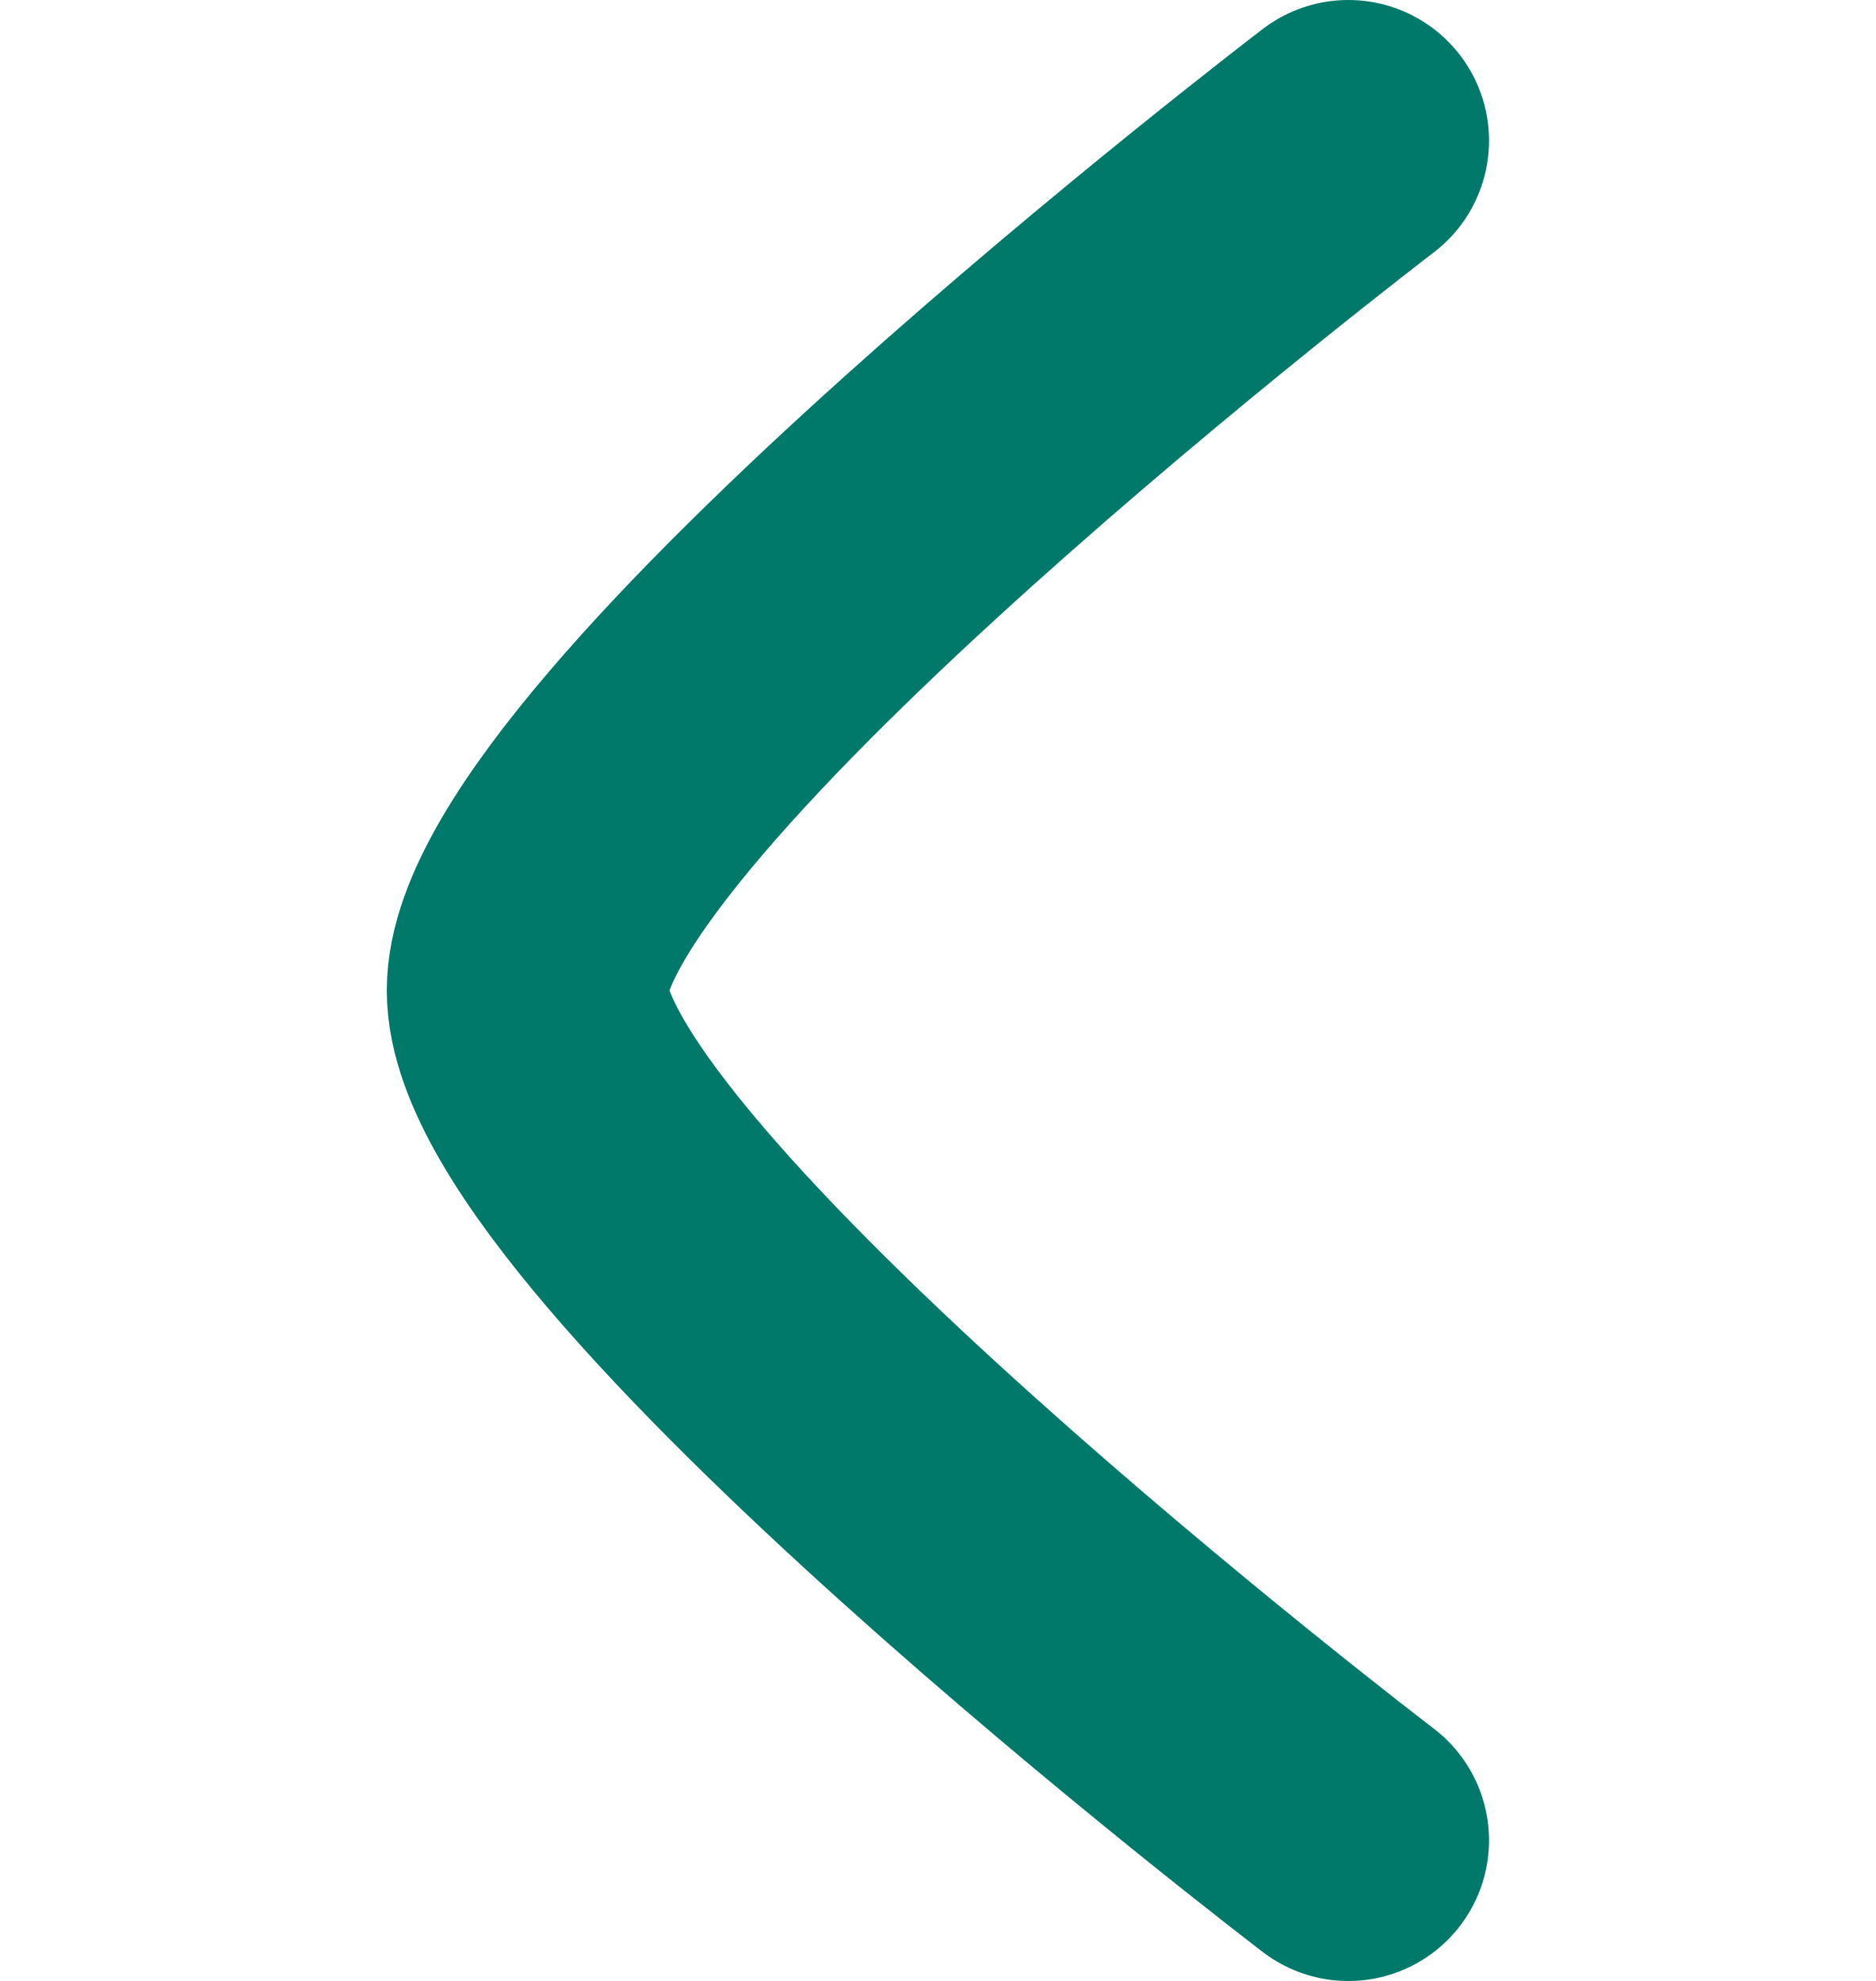
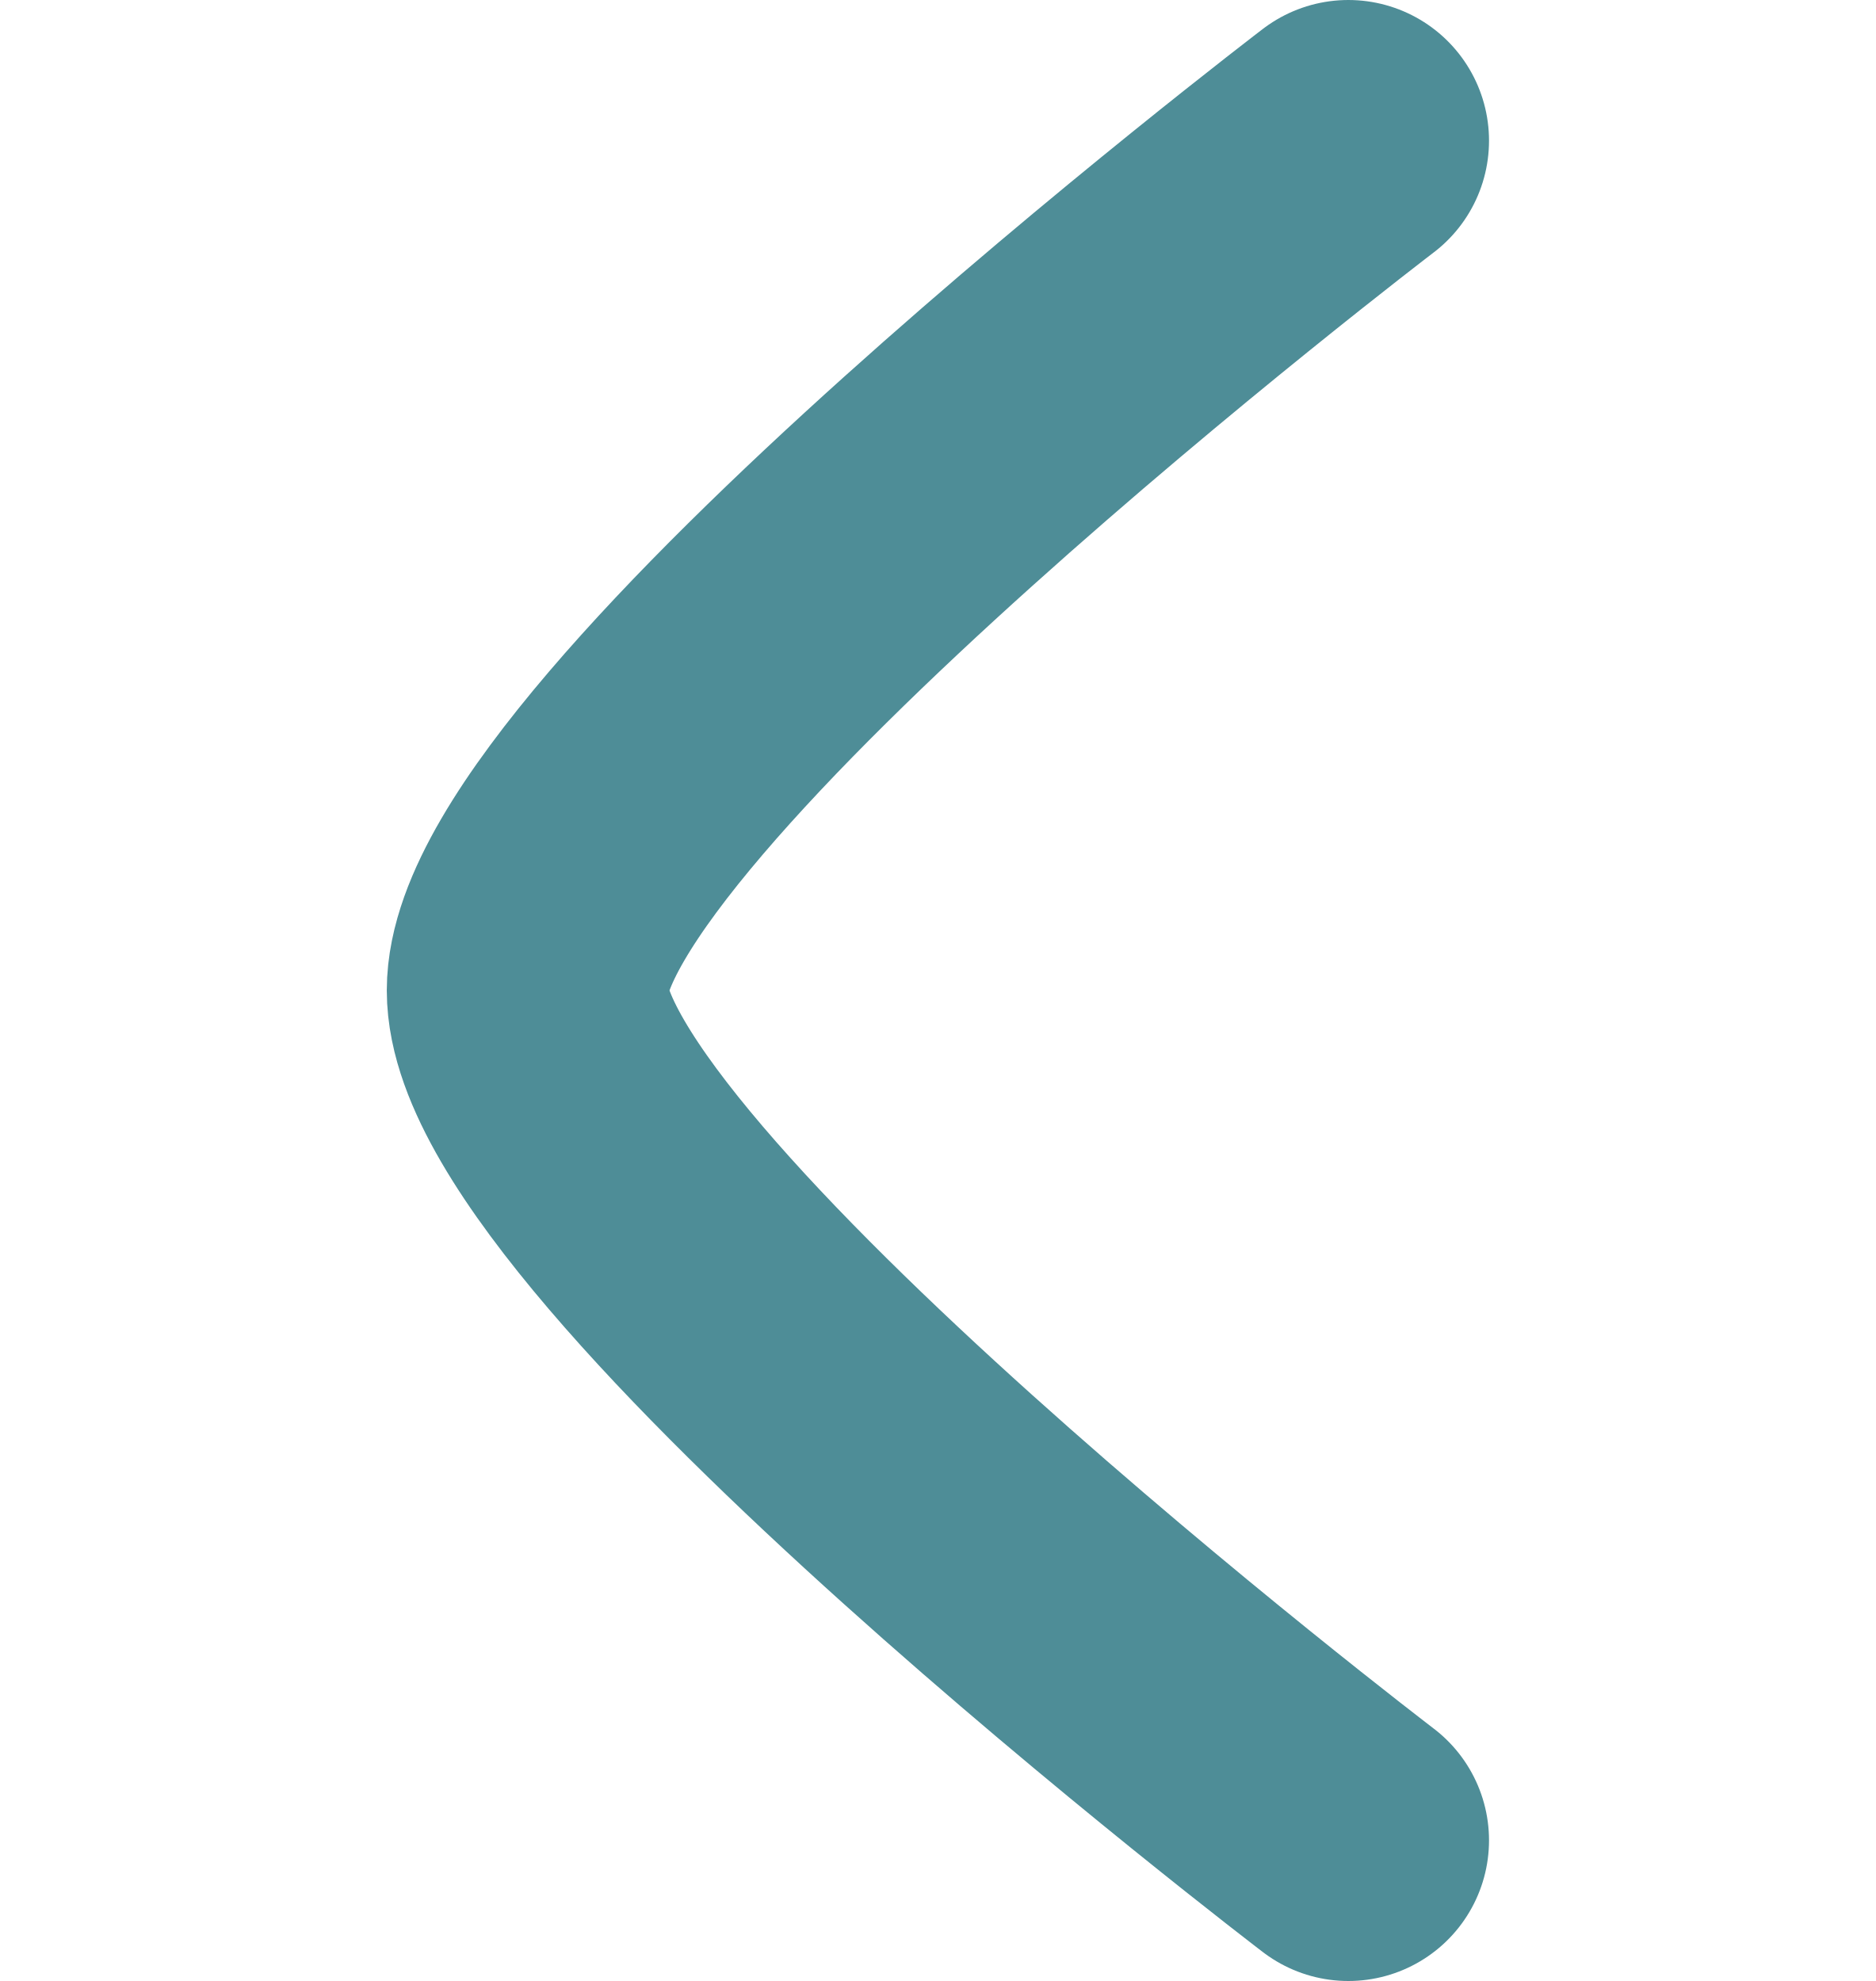
<svg xmlns="http://www.w3.org/2000/svg" preserveAspectRatio="none" overflow="visible" style="display: block;" width="10" height="10.563" viewBox="0 0 10 10.563" fill="none">
  <g id="arrow-left-1">
-     <path id="Vector" d="M7.188 0.75C7.188 0.75 2.813 4.087 2.812 5.281C2.812 6.475 7.188 9.813 7.188 9.813" stroke-width="1.5" stroke-linecap="round" stroke-linejoin="round" stroke="#00796A" />
+     <path id="Vector" d="M7.188 0.75C7.188 0.75 2.813 4.087 2.812 5.281C2.812 6.475 7.188 9.813 7.188 9.813" stroke-width="1.5" stroke-linecap="round" stroke-linejoin="round" stroke="#4e8d97" />
  </g>
</svg>
